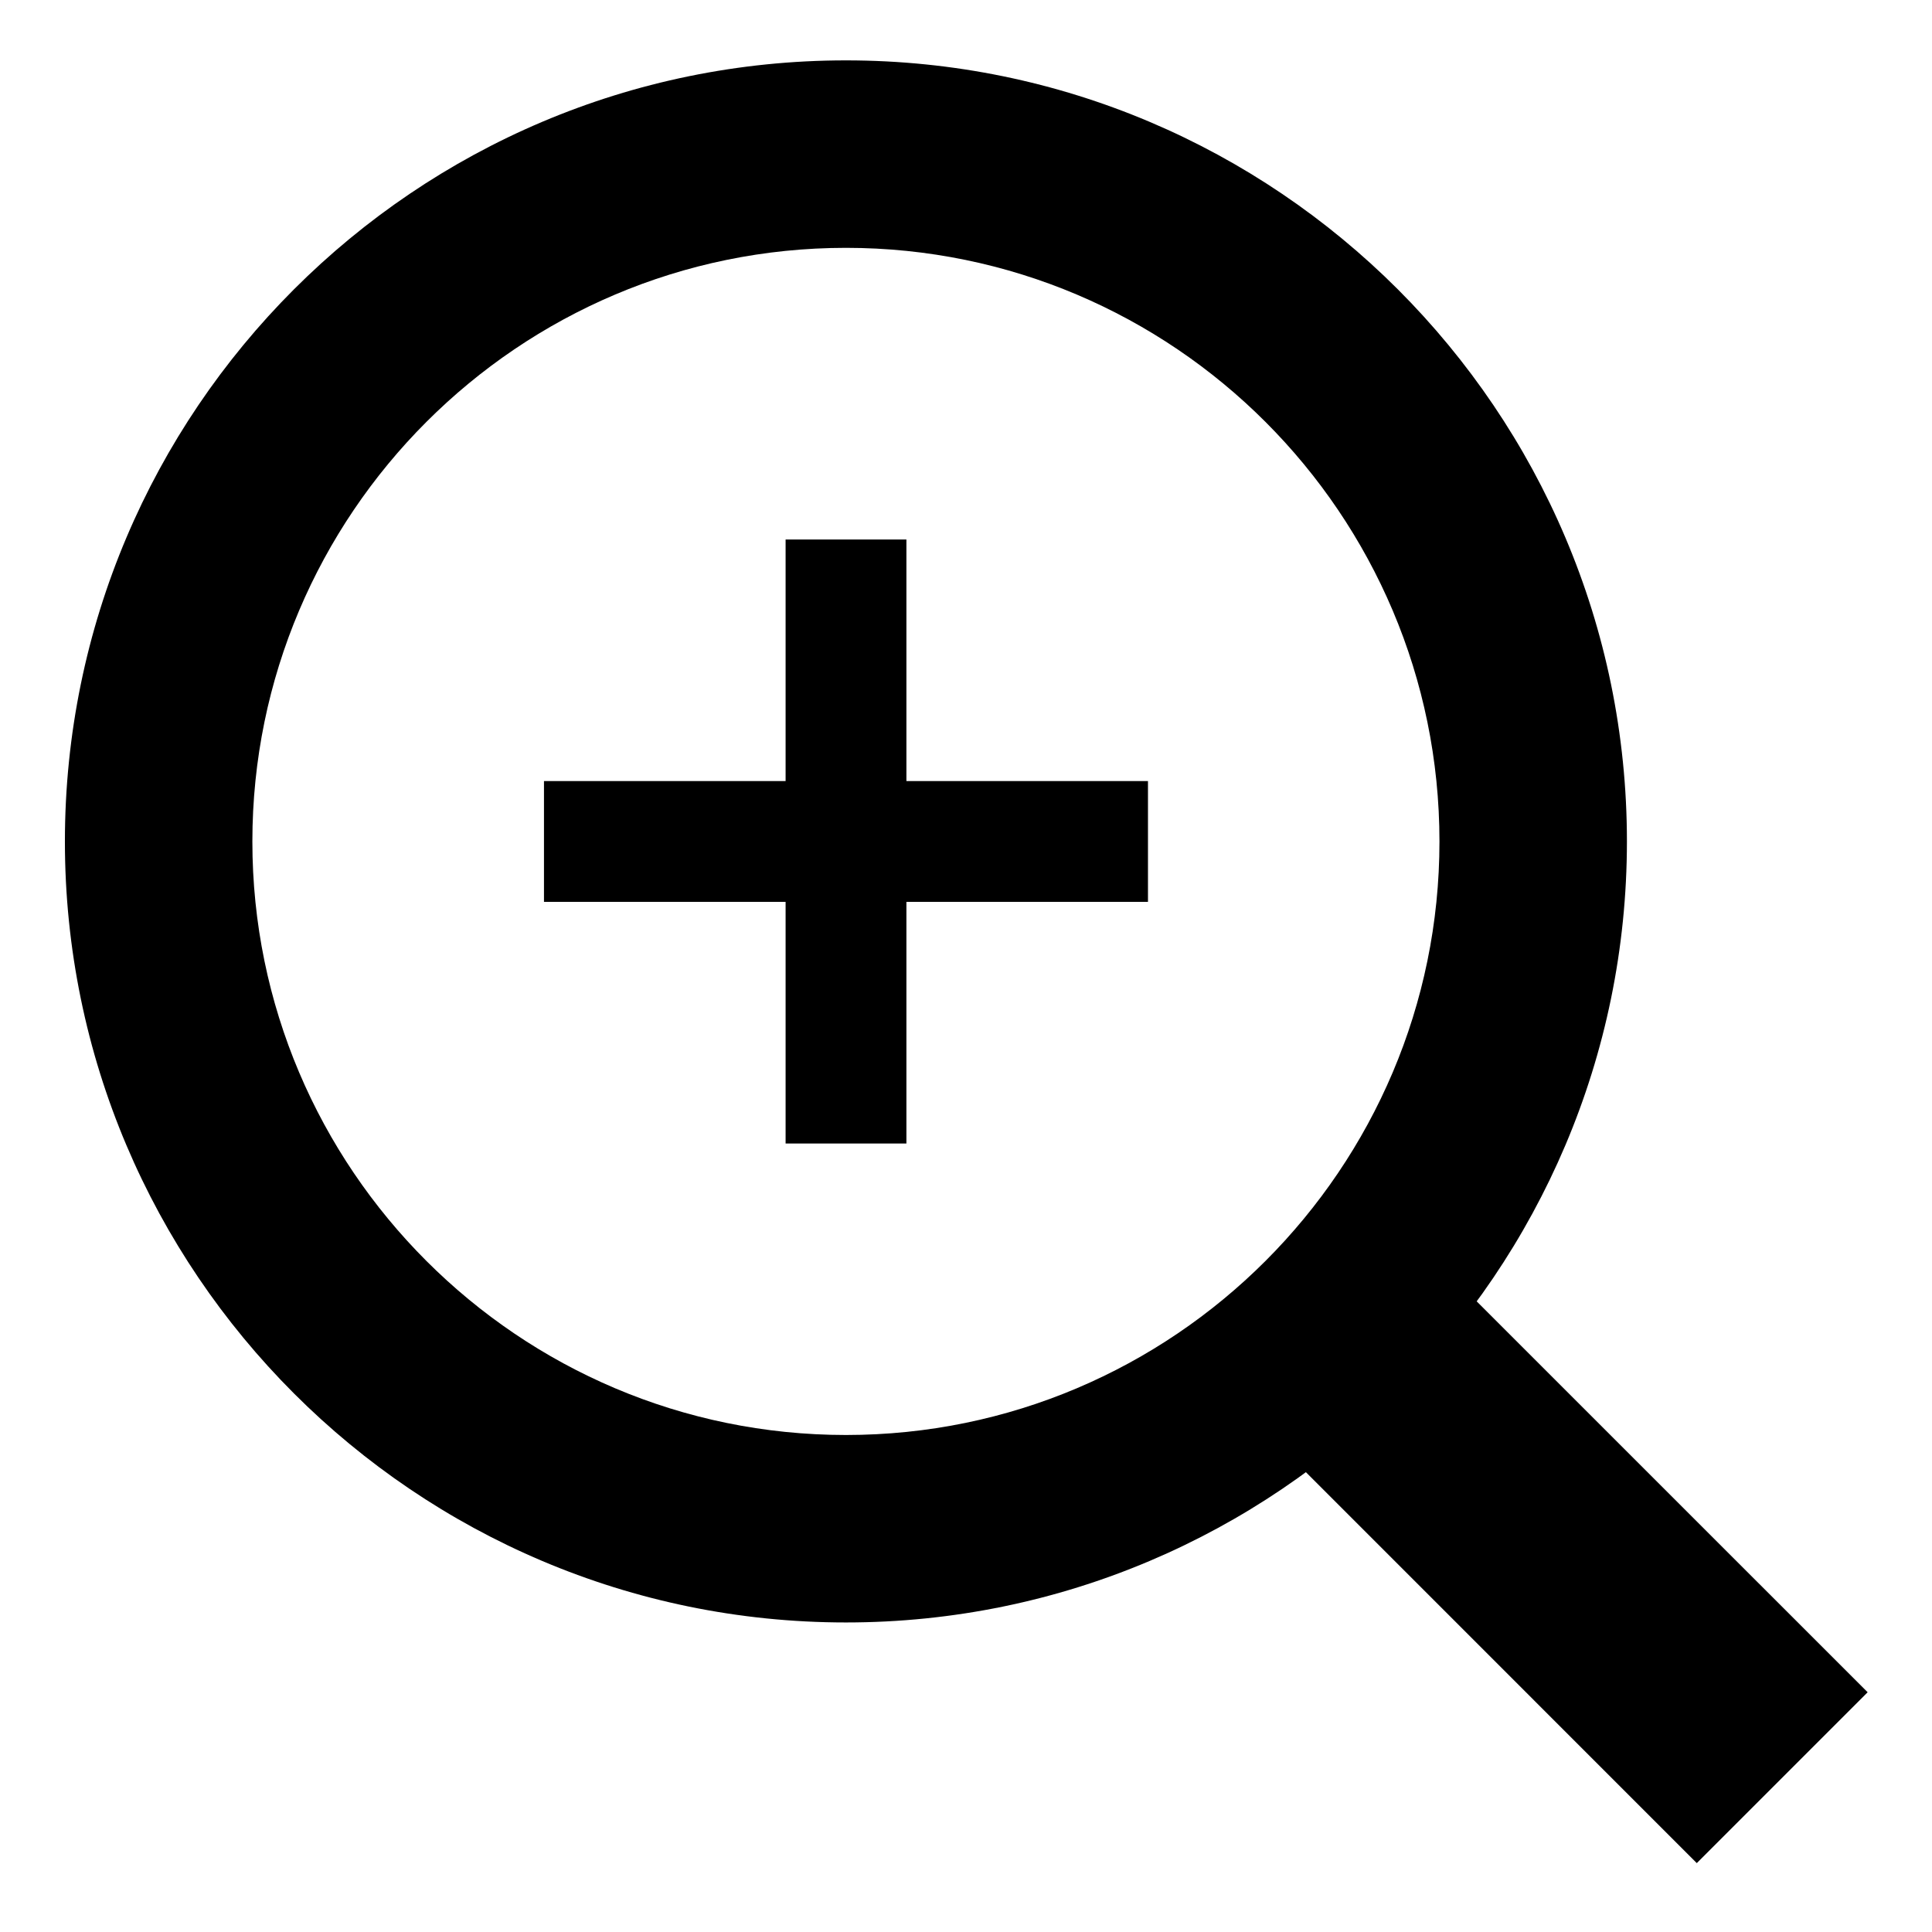
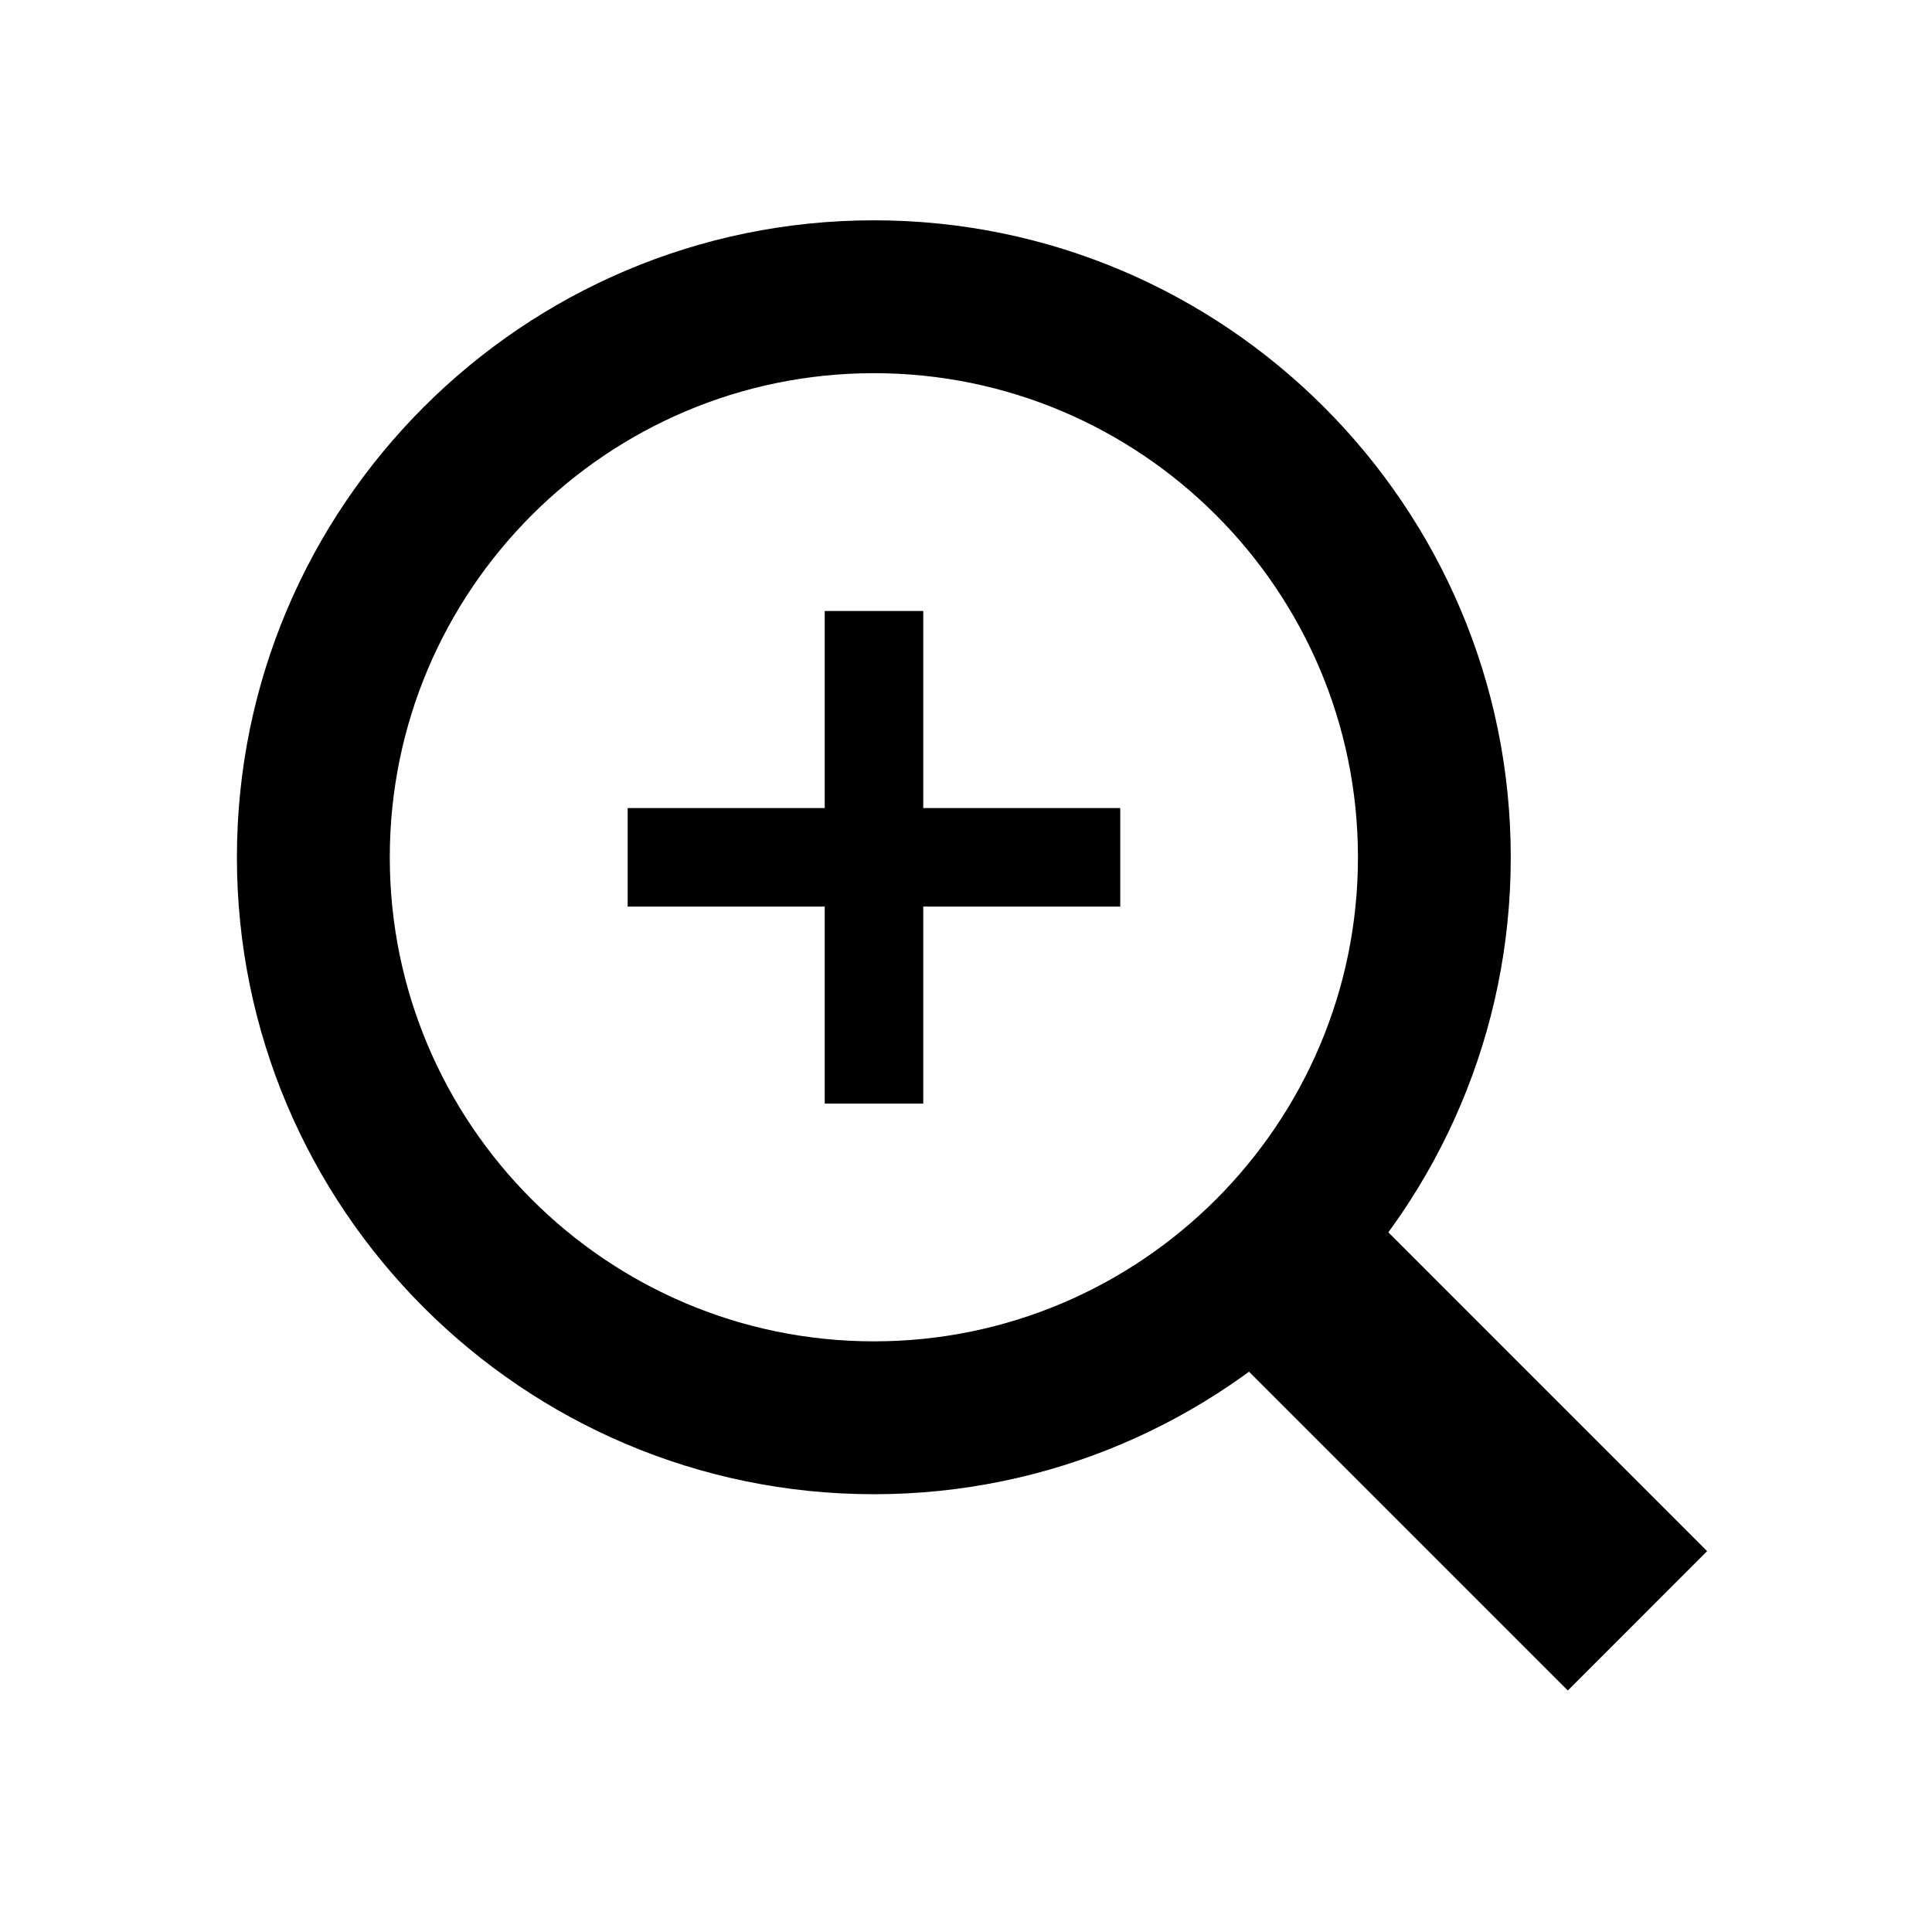
- <svg xmlns="http://www.w3.org/2000/svg" width="32" height="32" viewBox="0 0 32 32">
-   <path d="M30.934 28.029l-2.83 2.83-6.503-6.504 2.829-2.829 6.504 6.503z" />
-   <path d="M14.012 26.873c-7.134 0-12.937-5.805-12.937-12.935C1.075 6.803 6.877 1 14.012 1c7.131 0 12.935 5.803 12.935 12.938-.001 7.13-5.804 12.935-12.935 12.935zm0-22.768c-5.422 0-9.832 4.41-9.832 9.833 0 5.42 4.41 9.83 9.832 9.83 5.421 0 9.83-4.409 9.83-9.83 0-5.423-4.409-9.833-9.83-9.833z" />
-   <path d="M9.01 12.937h10.004v2.001H9.01v-2.001z" />
-   <path d="M13.012 18.94V8.936h2.001V18.94h-2.001z" />
+ <svg xmlns="http://www.w3.org/2000/svg" version="1.1" width="1024" height="1024" viewBox="0 0 1024 1024">
+   <path d="M904.8 822.144l-73.824 73.856-169.728-169.728 73.856-73.856 169.696 169.728z" />
+   <path d="M463.2 791.968c-186.176 0-337.632-151.456-337.632-337.568 0-186.176 151.424-337.632 337.632-337.632 186.112 0 337.536 151.456 337.536 337.632 0 186.112-151.424 337.568-337.536 337.568zM463.2 197.792c-141.504 0-256.608 115.104-256.608 256.608 0 141.44 115.104 256.544 256.608 256.544 141.44 0 256.544-115.104 256.544-256.544 0-141.536-115.072-256.608-256.544-256.608z" />
+   <path d="M332.672 428.288h261.088v52.224h-261.088v-52.224z" />
+   <path d="M437.12 584.928v-261.088h52.224v261.088h-52.224z" />
</svg>
